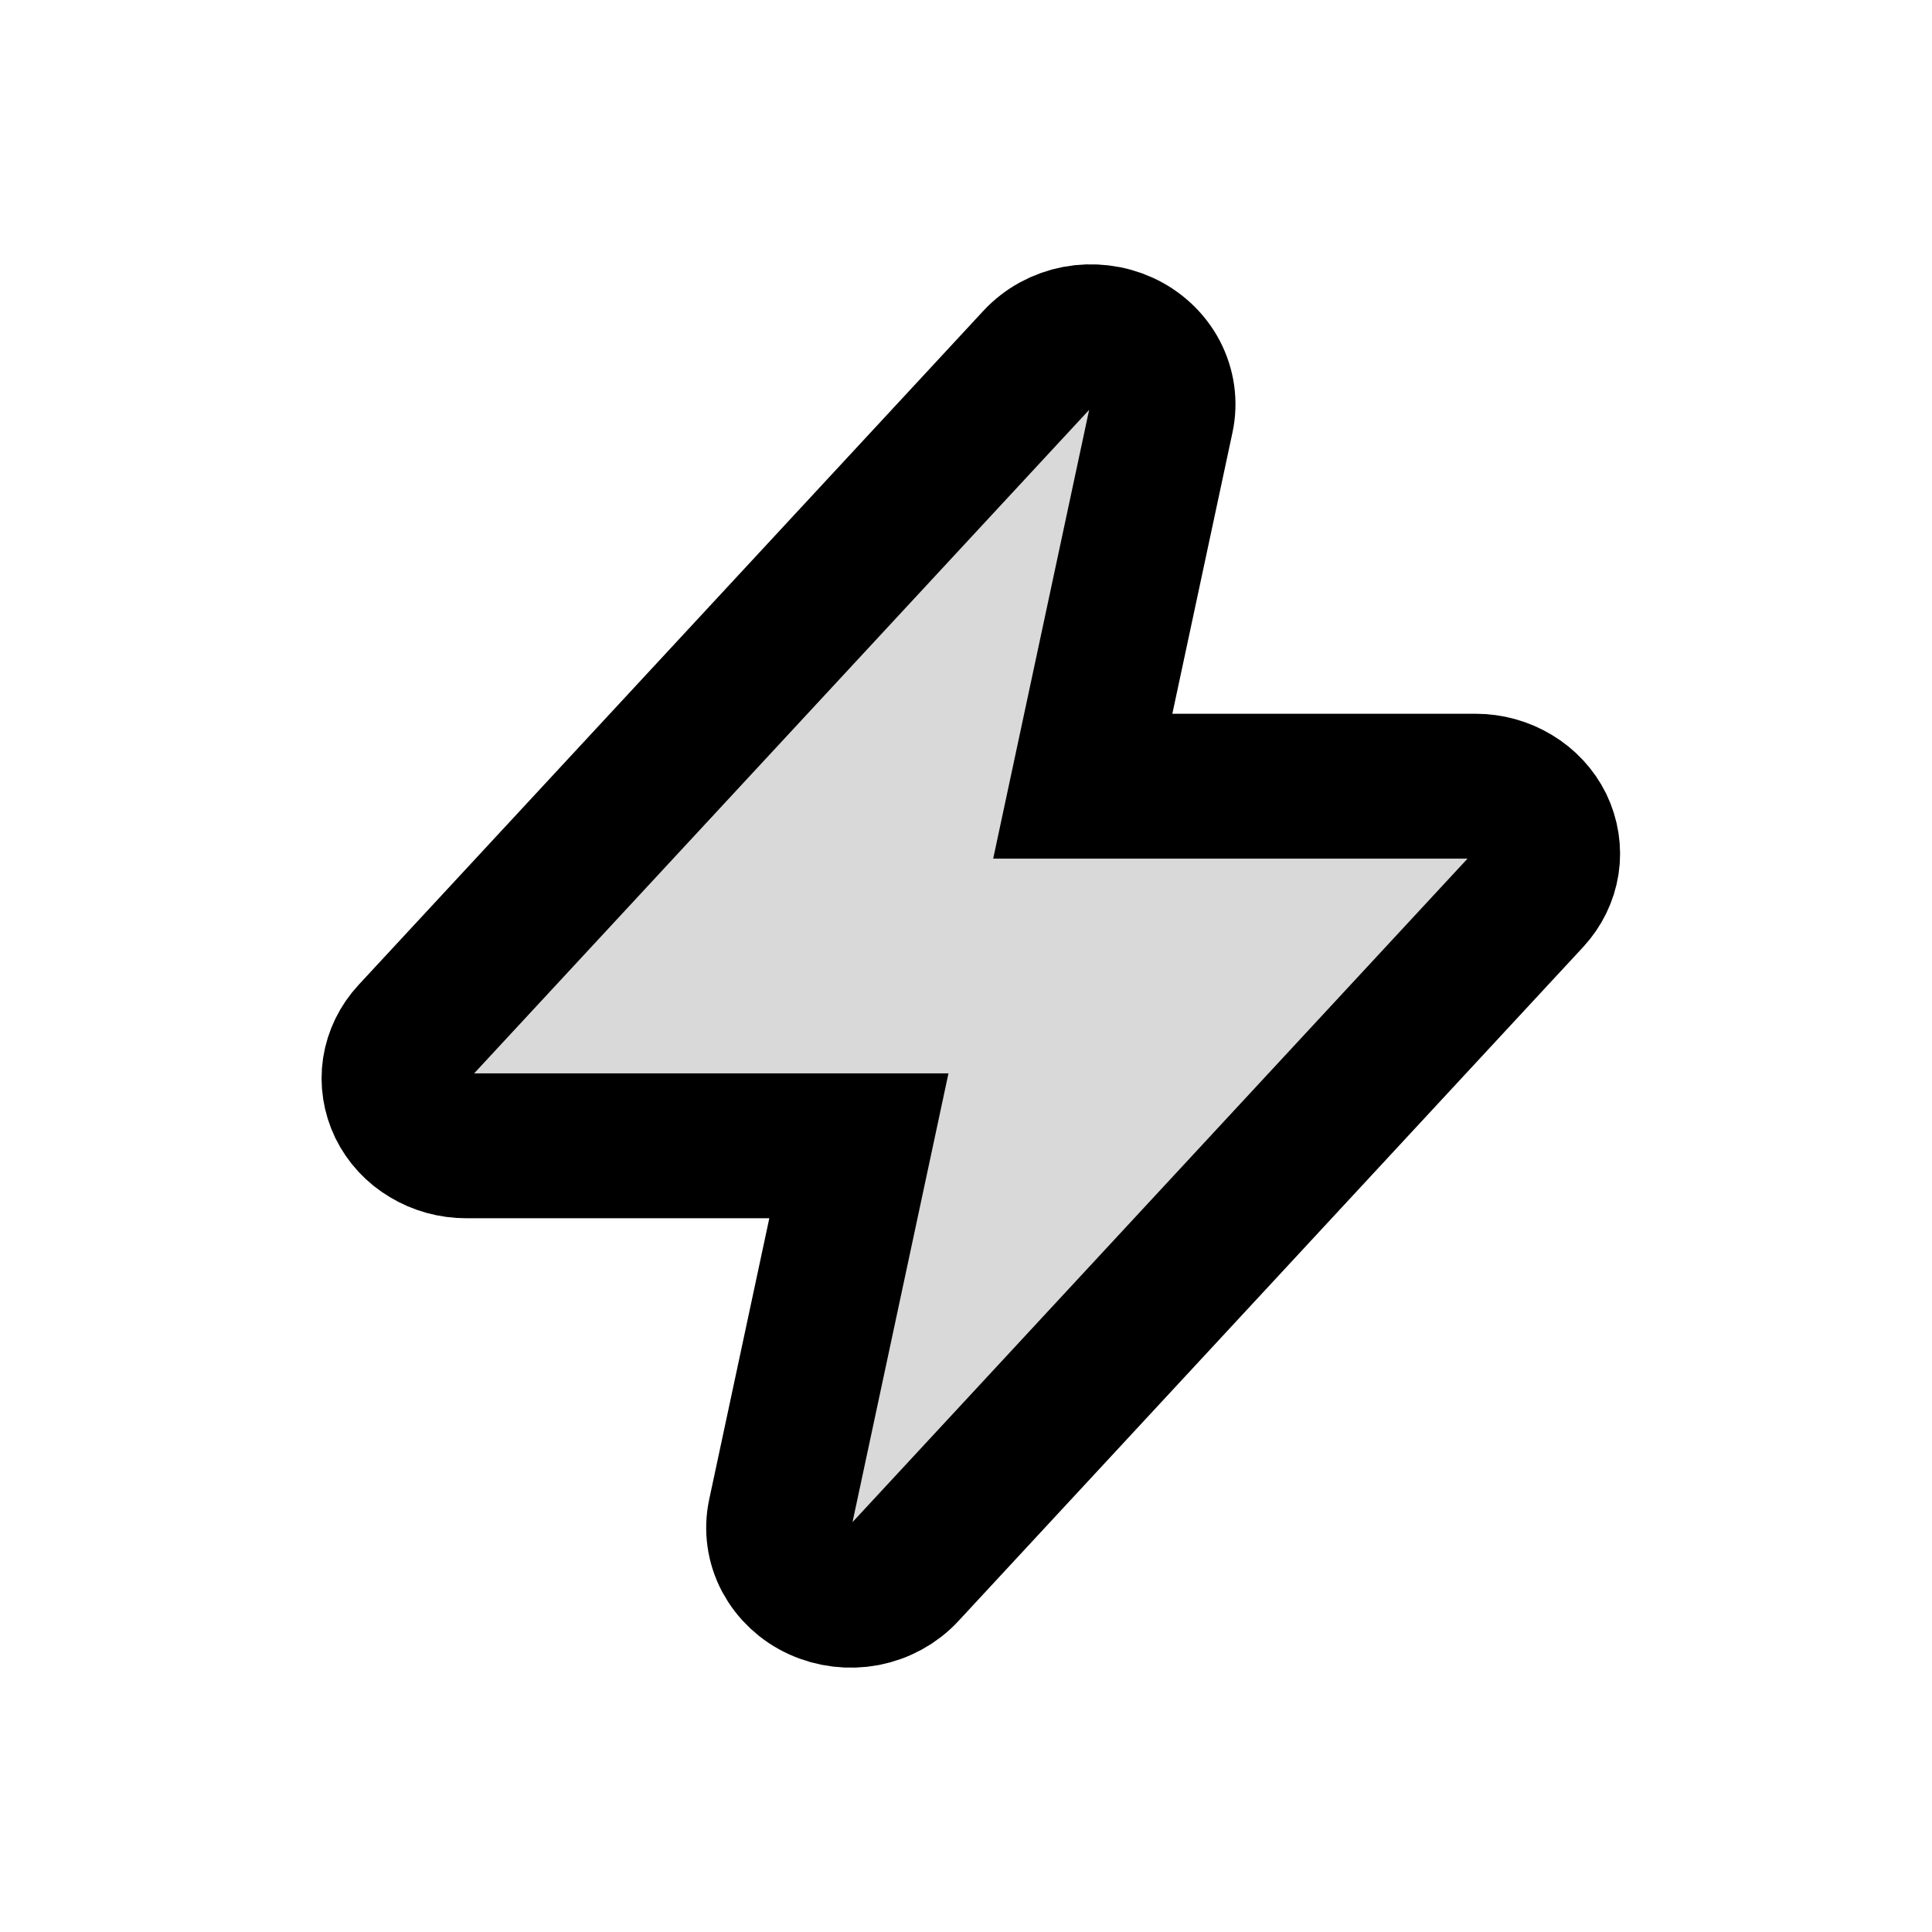
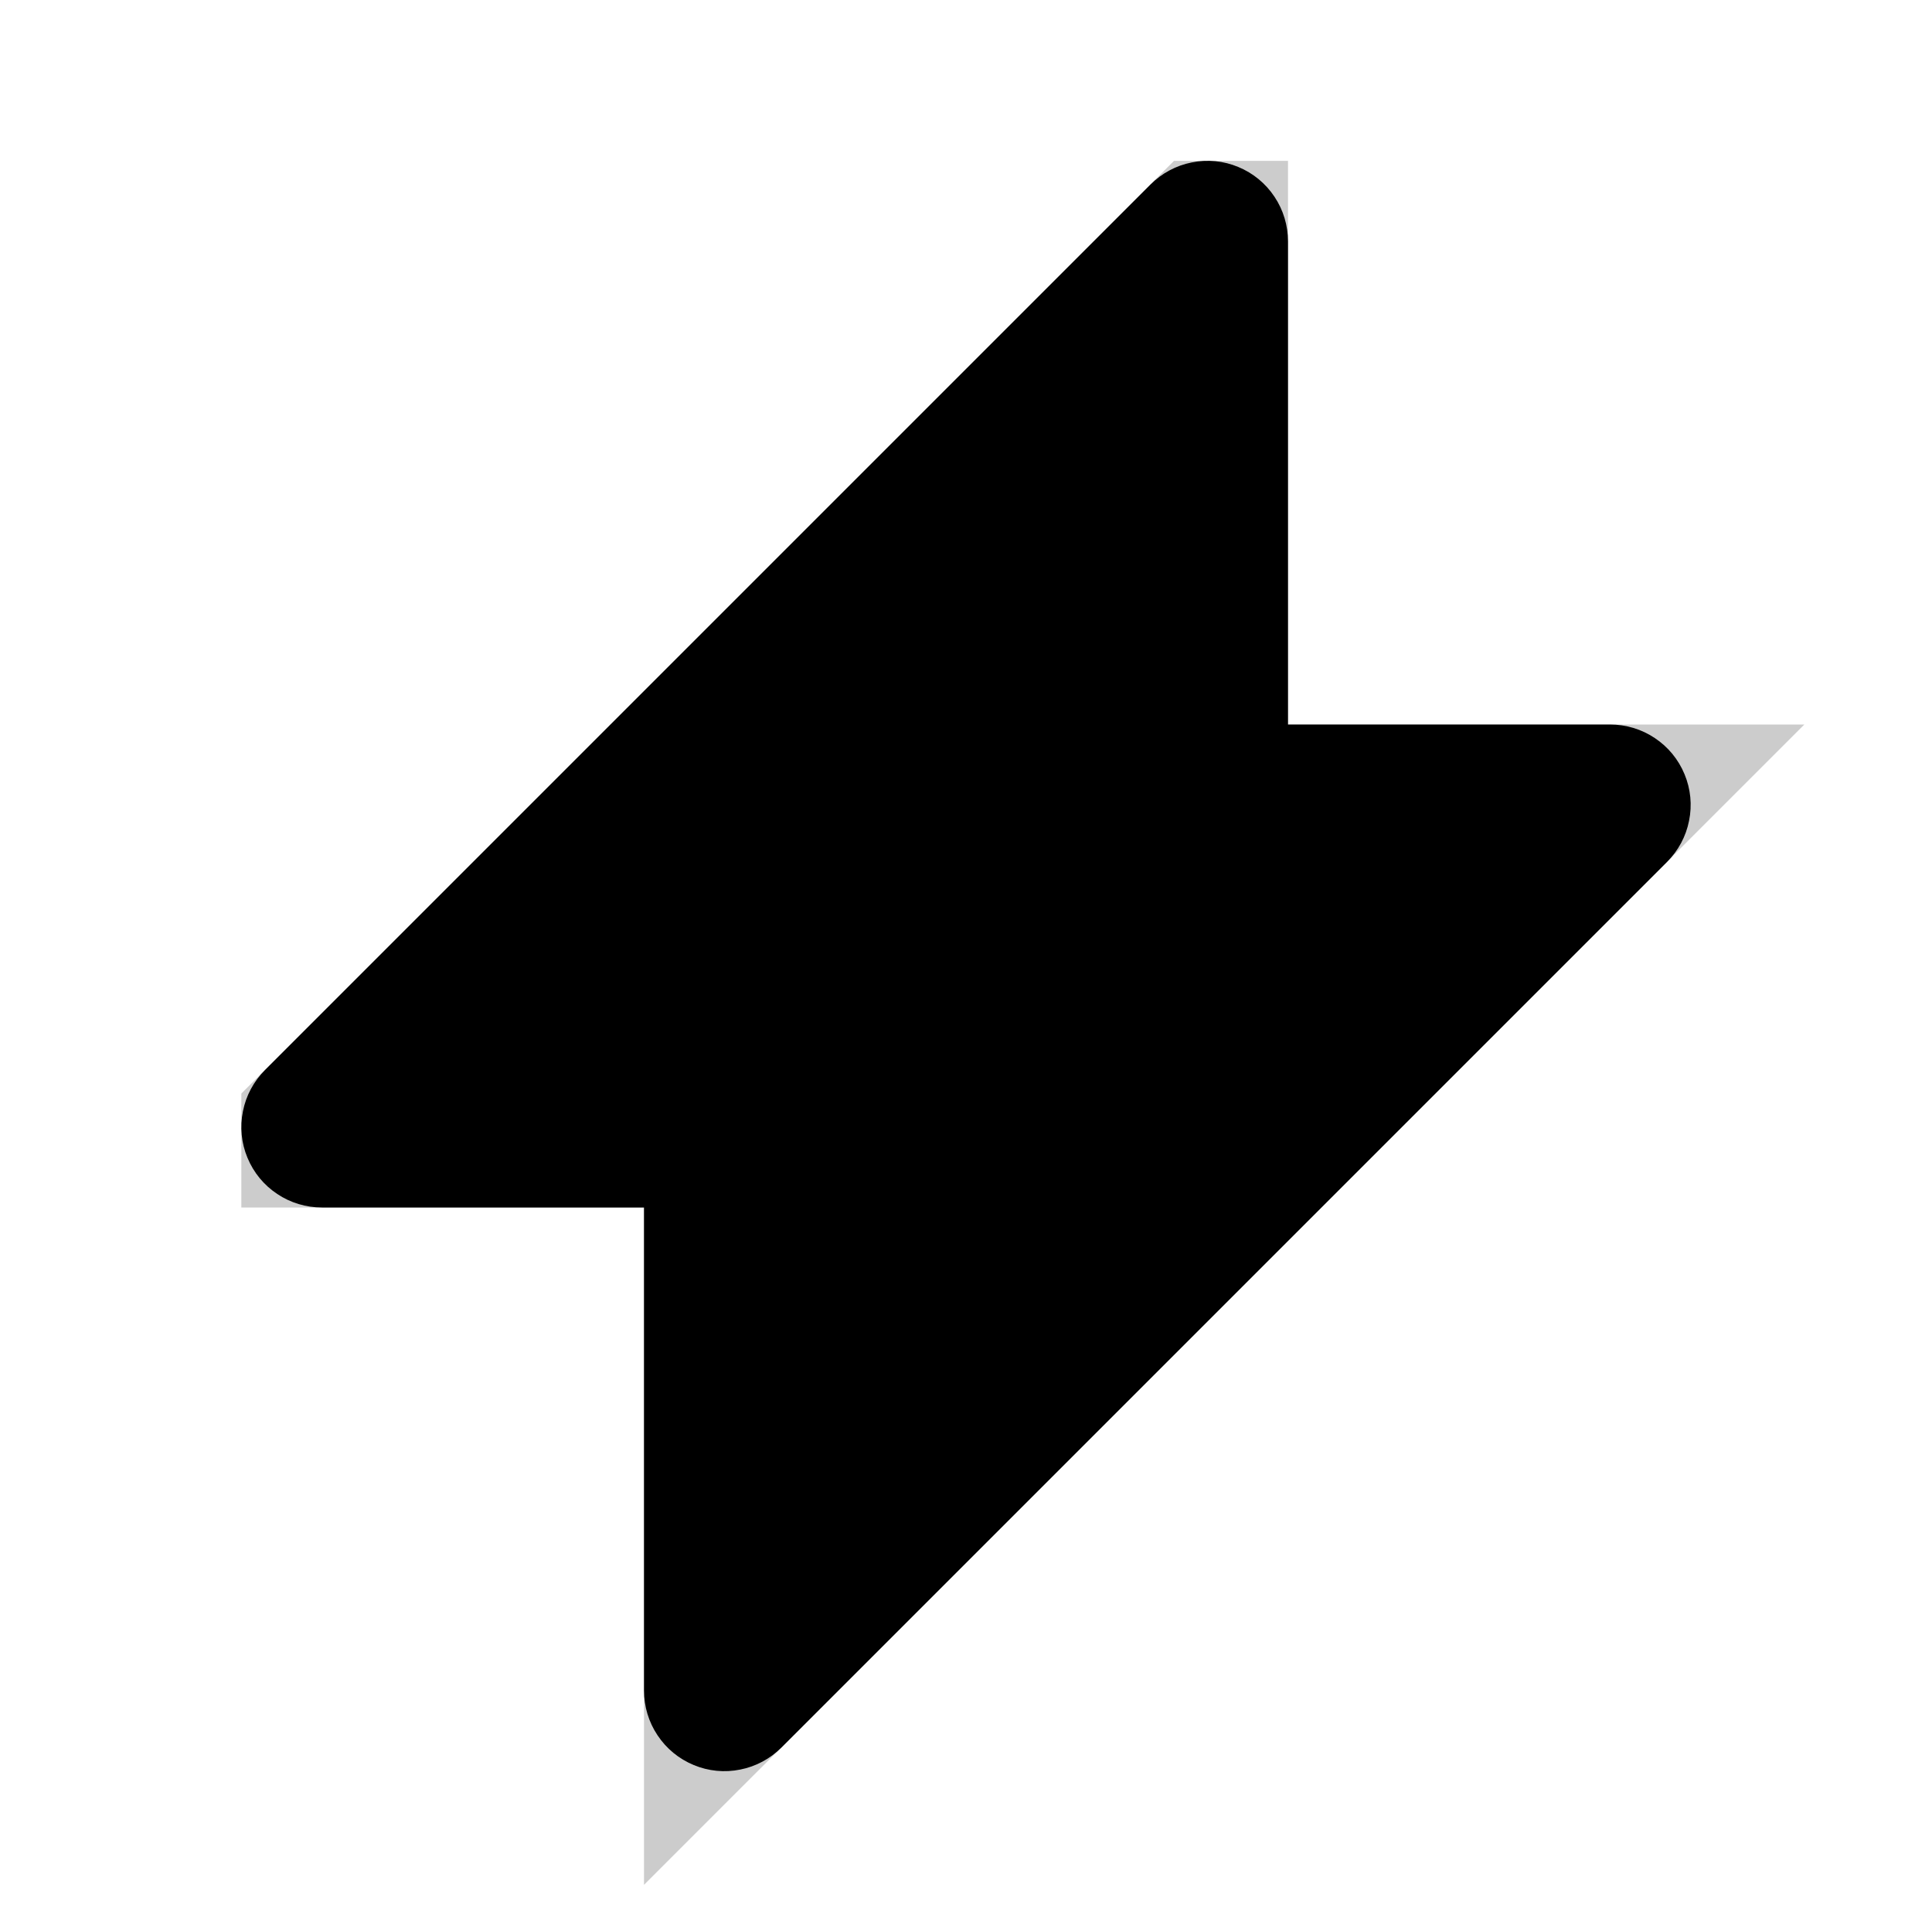
- <svg xmlns="http://www.w3.org/2000/svg" width="16" height="16" viewBox="0 0 16 16" fill="none">
-   <path fill-rule="evenodd" clip-rule="evenodd" d="M9.298 2.846C9.416 2.9 9.512 2.99 9.57 3.1C9.628 3.211 9.646 3.336 9.62 3.457L8.967 6.511H12.22C12.334 6.511 12.446 6.542 12.542 6.6C12.639 6.658 12.715 6.74 12.763 6.837C12.81 6.935 12.827 7.043 12.811 7.149C12.794 7.255 12.746 7.354 12.671 7.435L7.496 13.018C7.41 13.111 7.293 13.175 7.164 13.2C7.035 13.224 6.901 13.208 6.783 13.154C6.664 13.1 6.569 13.01 6.51 12.9C6.452 12.79 6.434 12.664 6.46 12.543L7.113 9.489H3.861C3.746 9.489 3.634 9.458 3.538 9.4C3.441 9.343 3.365 9.26 3.317 9.163C3.27 9.065 3.253 8.957 3.269 8.851C3.286 8.745 3.334 8.646 3.409 8.565L8.584 2.982C8.67 2.889 8.787 2.825 8.916 2.8C9.045 2.776 9.18 2.792 9.298 2.846Z" fill="black" fill-opacity="0.15" stroke="black" stroke-width="1.2" />
+ <svg xmlns="http://www.w3.org/2000/svg" width="12" height="12" viewBox="0 0 12 12" fill="none">
+   <path opacity="0.2" d="M7.499 1.499H7.5V5H10L4.5 10.5V7H1.999V6.999L7.499 1.499Z" stroke="black" style="stroke:black;stroke-opacity:1;" stroke-miterlimit="16" />
+   <path d="M8 1.5C8 1.401 7.971 1.304 7.916 1.222C7.861 1.139 7.783 1.075 7.691 1.037C7.6 0.999 7.499 0.989 7.402 1.009C7.305 1.028 7.216 1.076 7.146 1.146L1.646 6.646C1.576 6.716 1.528 6.805 1.509 6.902C1.489 6.999 1.499 7.1 1.537 7.191C1.575 7.283 1.639 7.361 1.722 7.416C1.804 7.471 1.901 7.5 2 7.5H4V10.5C4 10.599 4.029 10.696 4.084 10.778C4.139 10.861 4.217 10.925 4.309 10.963C4.4 11.001 4.501 11.011 4.598 10.991C4.695 10.972 4.784 10.924 4.854 10.854L10.354 5.354C10.424 5.284 10.472 5.195 10.491 5.098C10.511 5.001 10.501 4.9 10.463 4.809C10.425 4.717 10.361 4.639 10.278 4.584C10.196 4.529 10.099 4.5 10 4.5H8V1.5Z" fill="black" style="fill:black;fill-opacity:1;" />
</svg>
